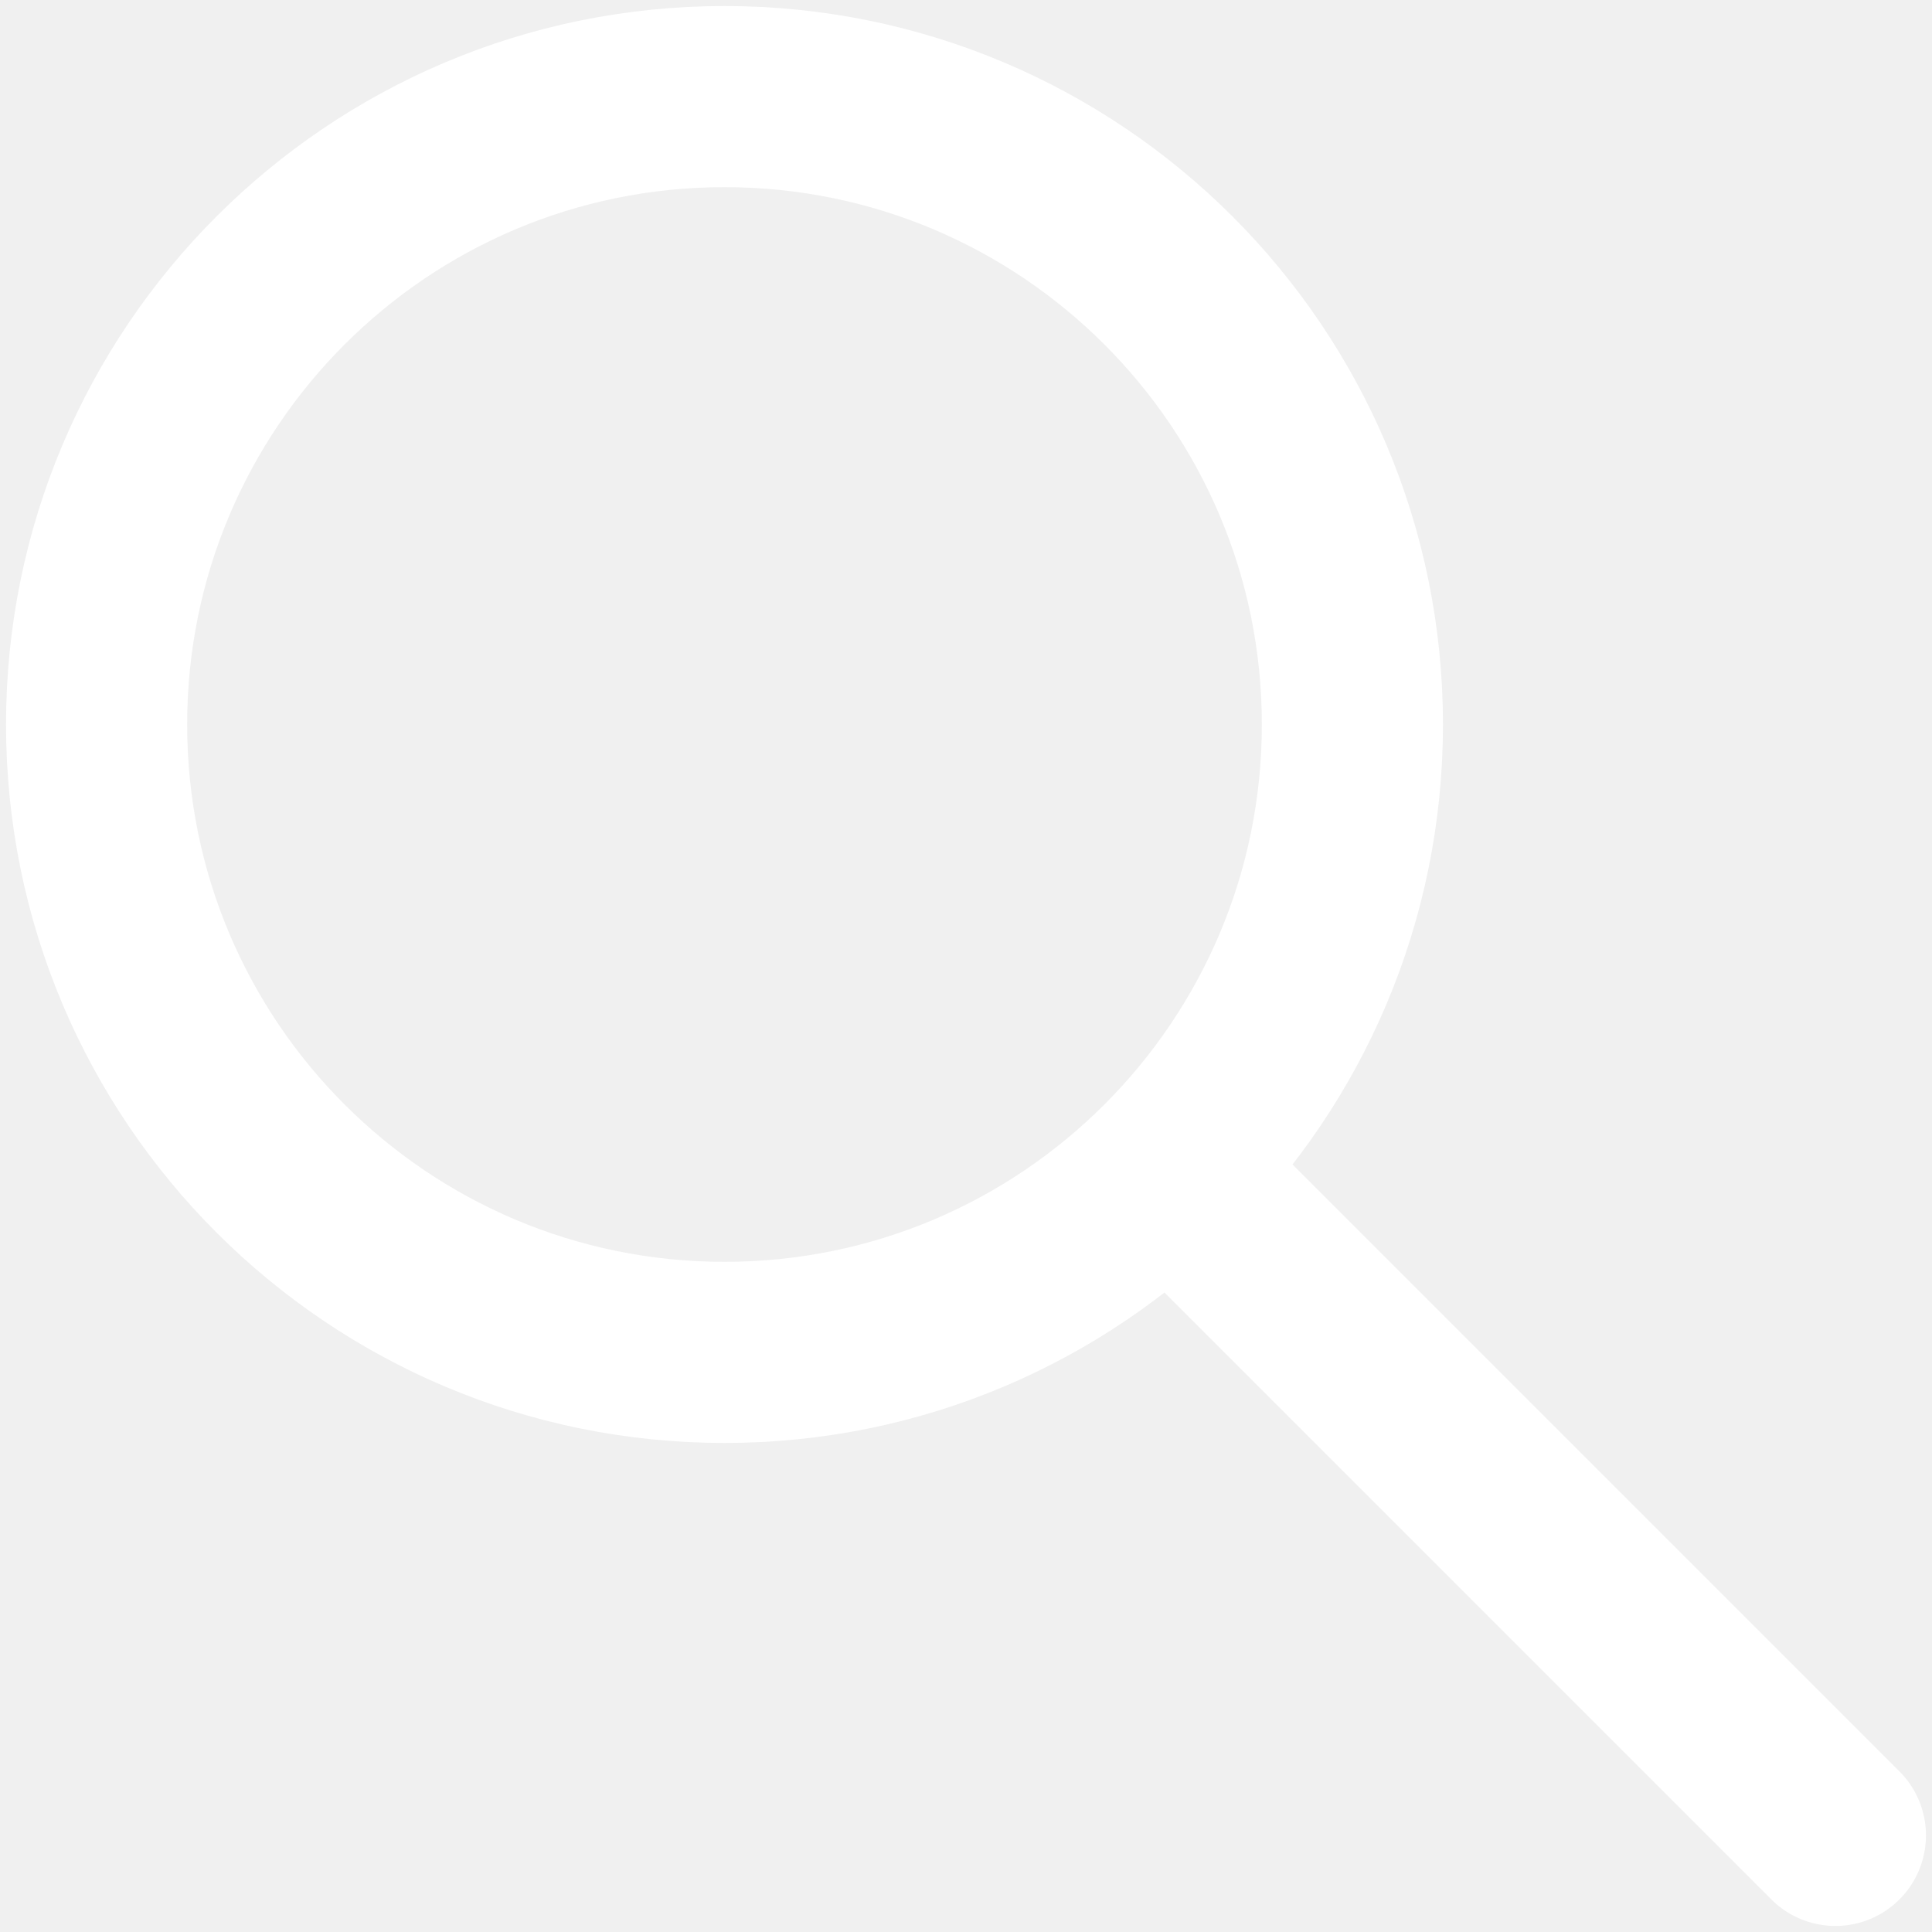
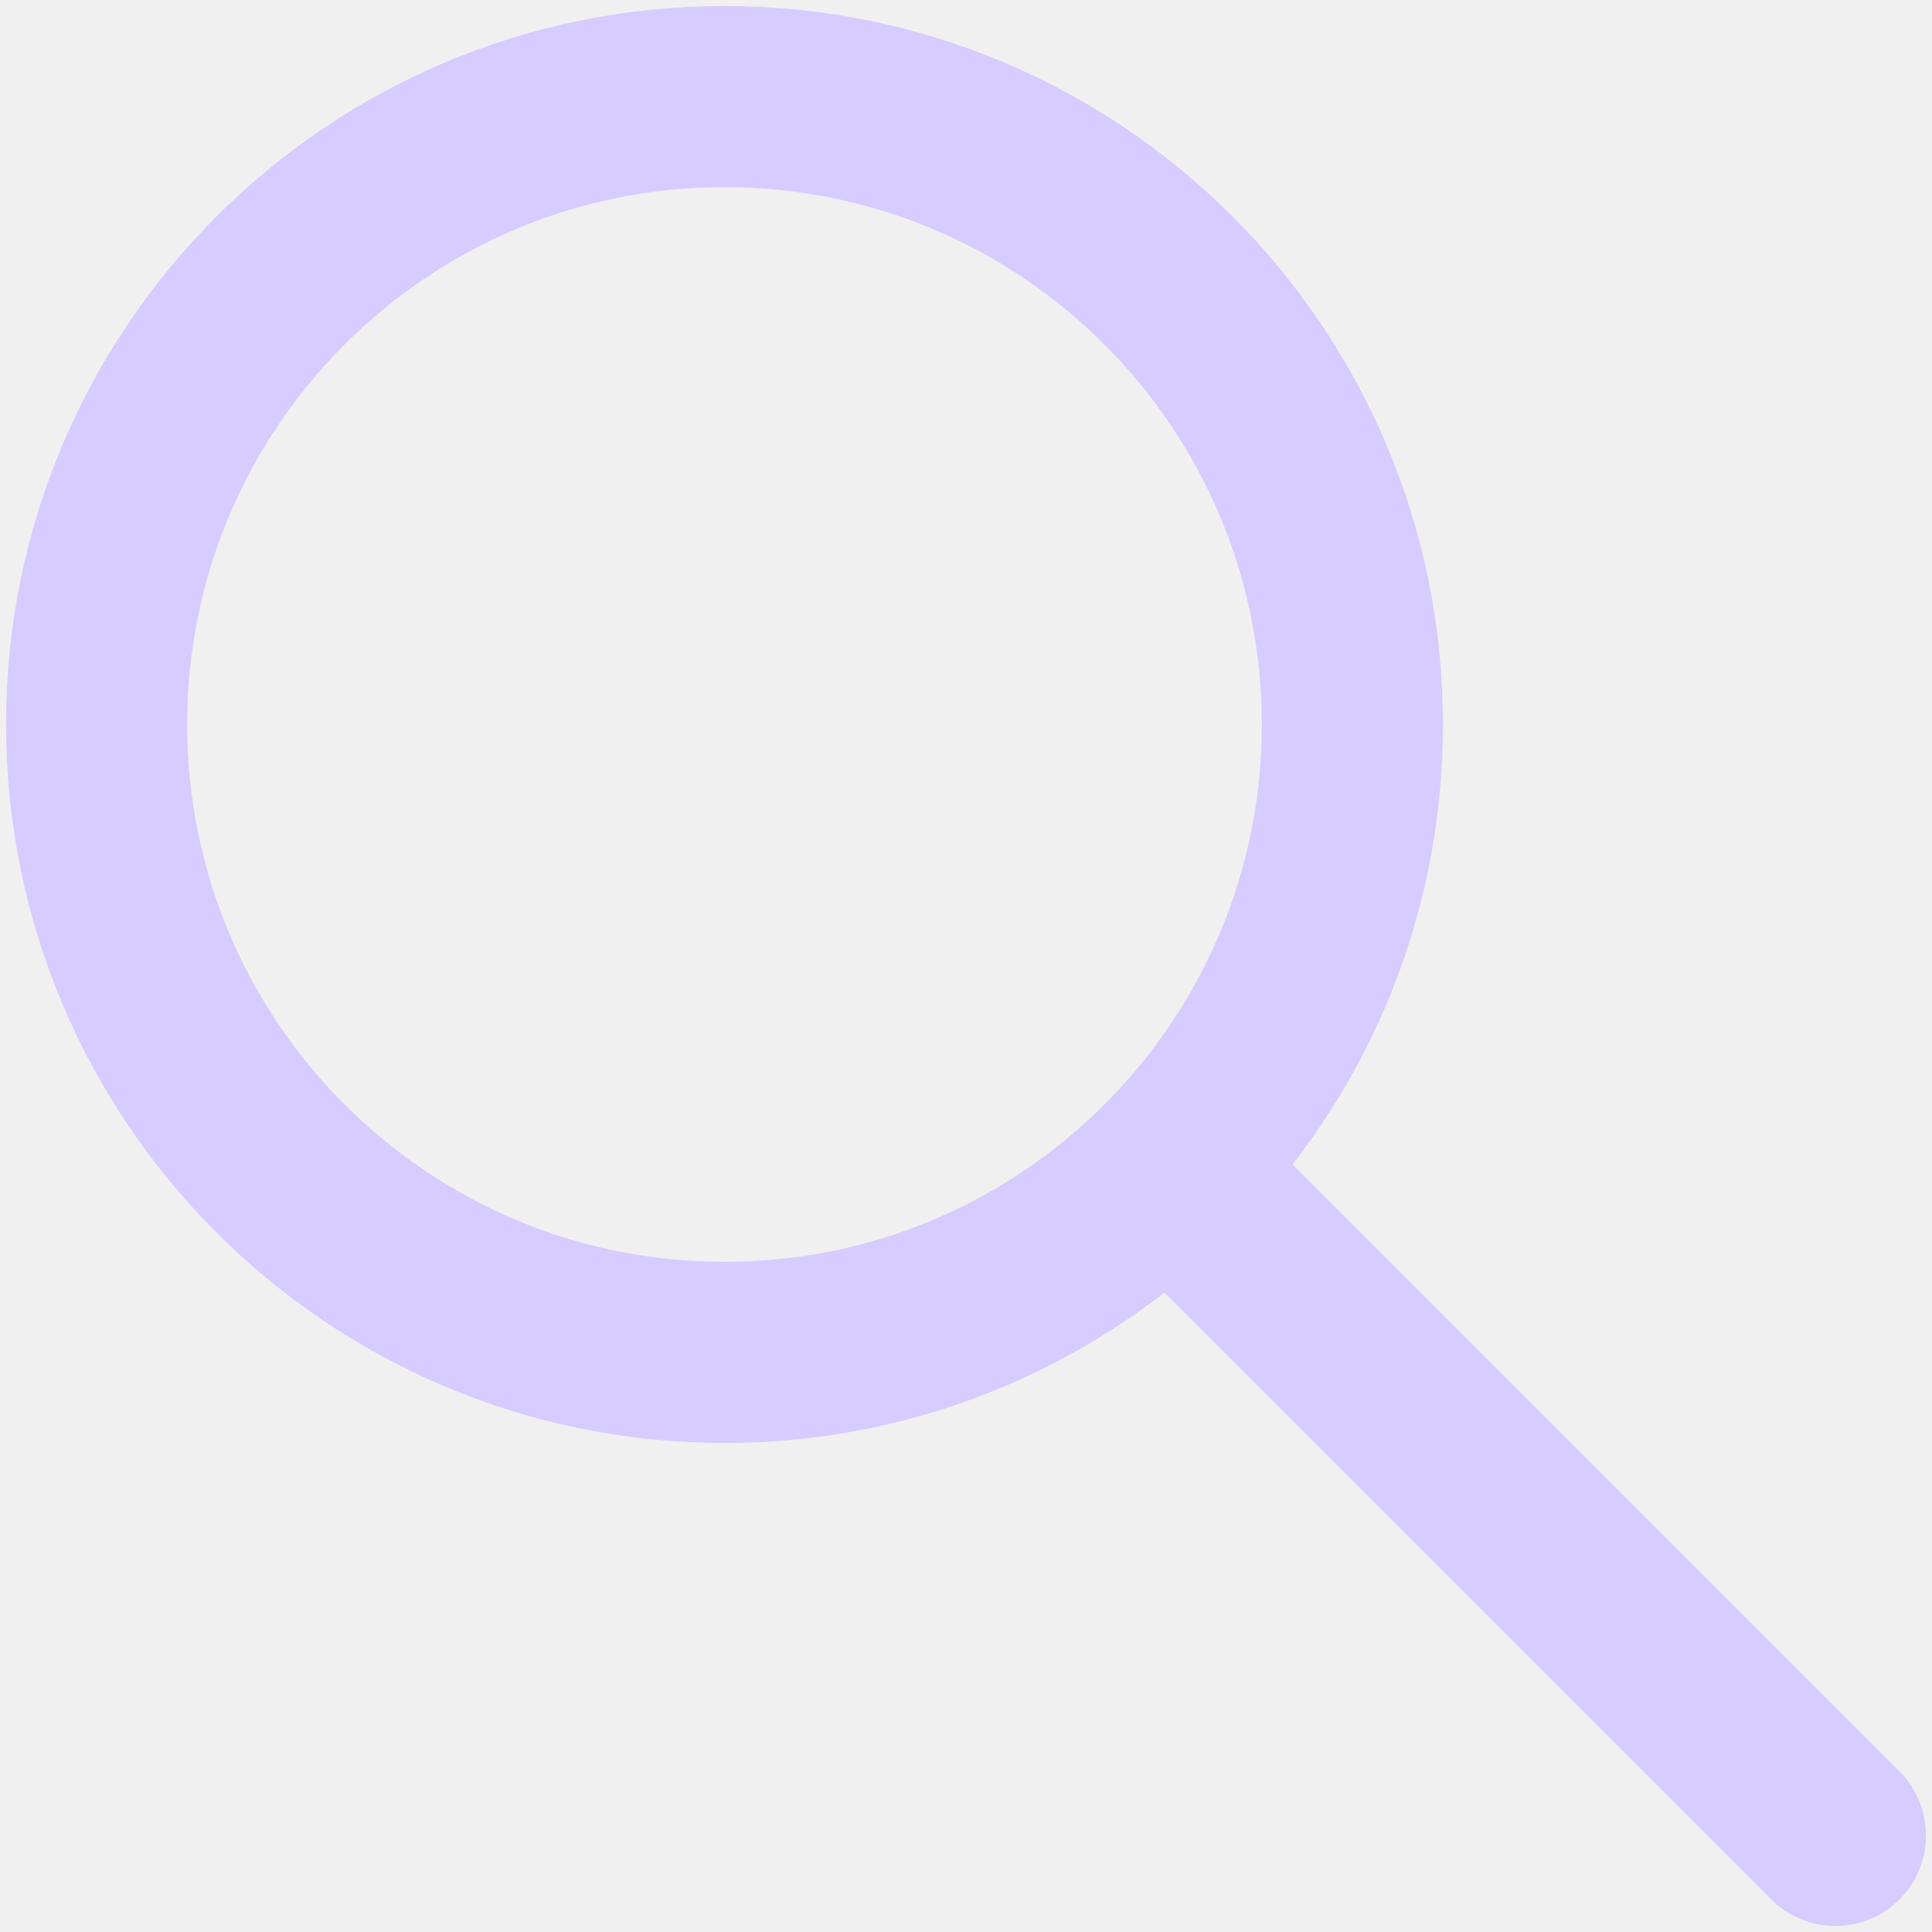
<svg xmlns="http://www.w3.org/2000/svg" id="a" data-name="Strokes" viewBox="0 0 16 16">
  <defs>
    <style>
      .b {
        fill: none;
-         stroke: #FFF;
+         stroke: #D6CCFF;
        stroke-linecap: round;
        stroke-linejoin: round;
        stroke-width: 1.5px;
      }
    </style>
  </defs>
  <circle class="b" cx="6" cy="6" r="5.2" />
  <line class="b" x1="9.68" y1="9.68" x2="15.2" y2="15.2" />
</svg>
